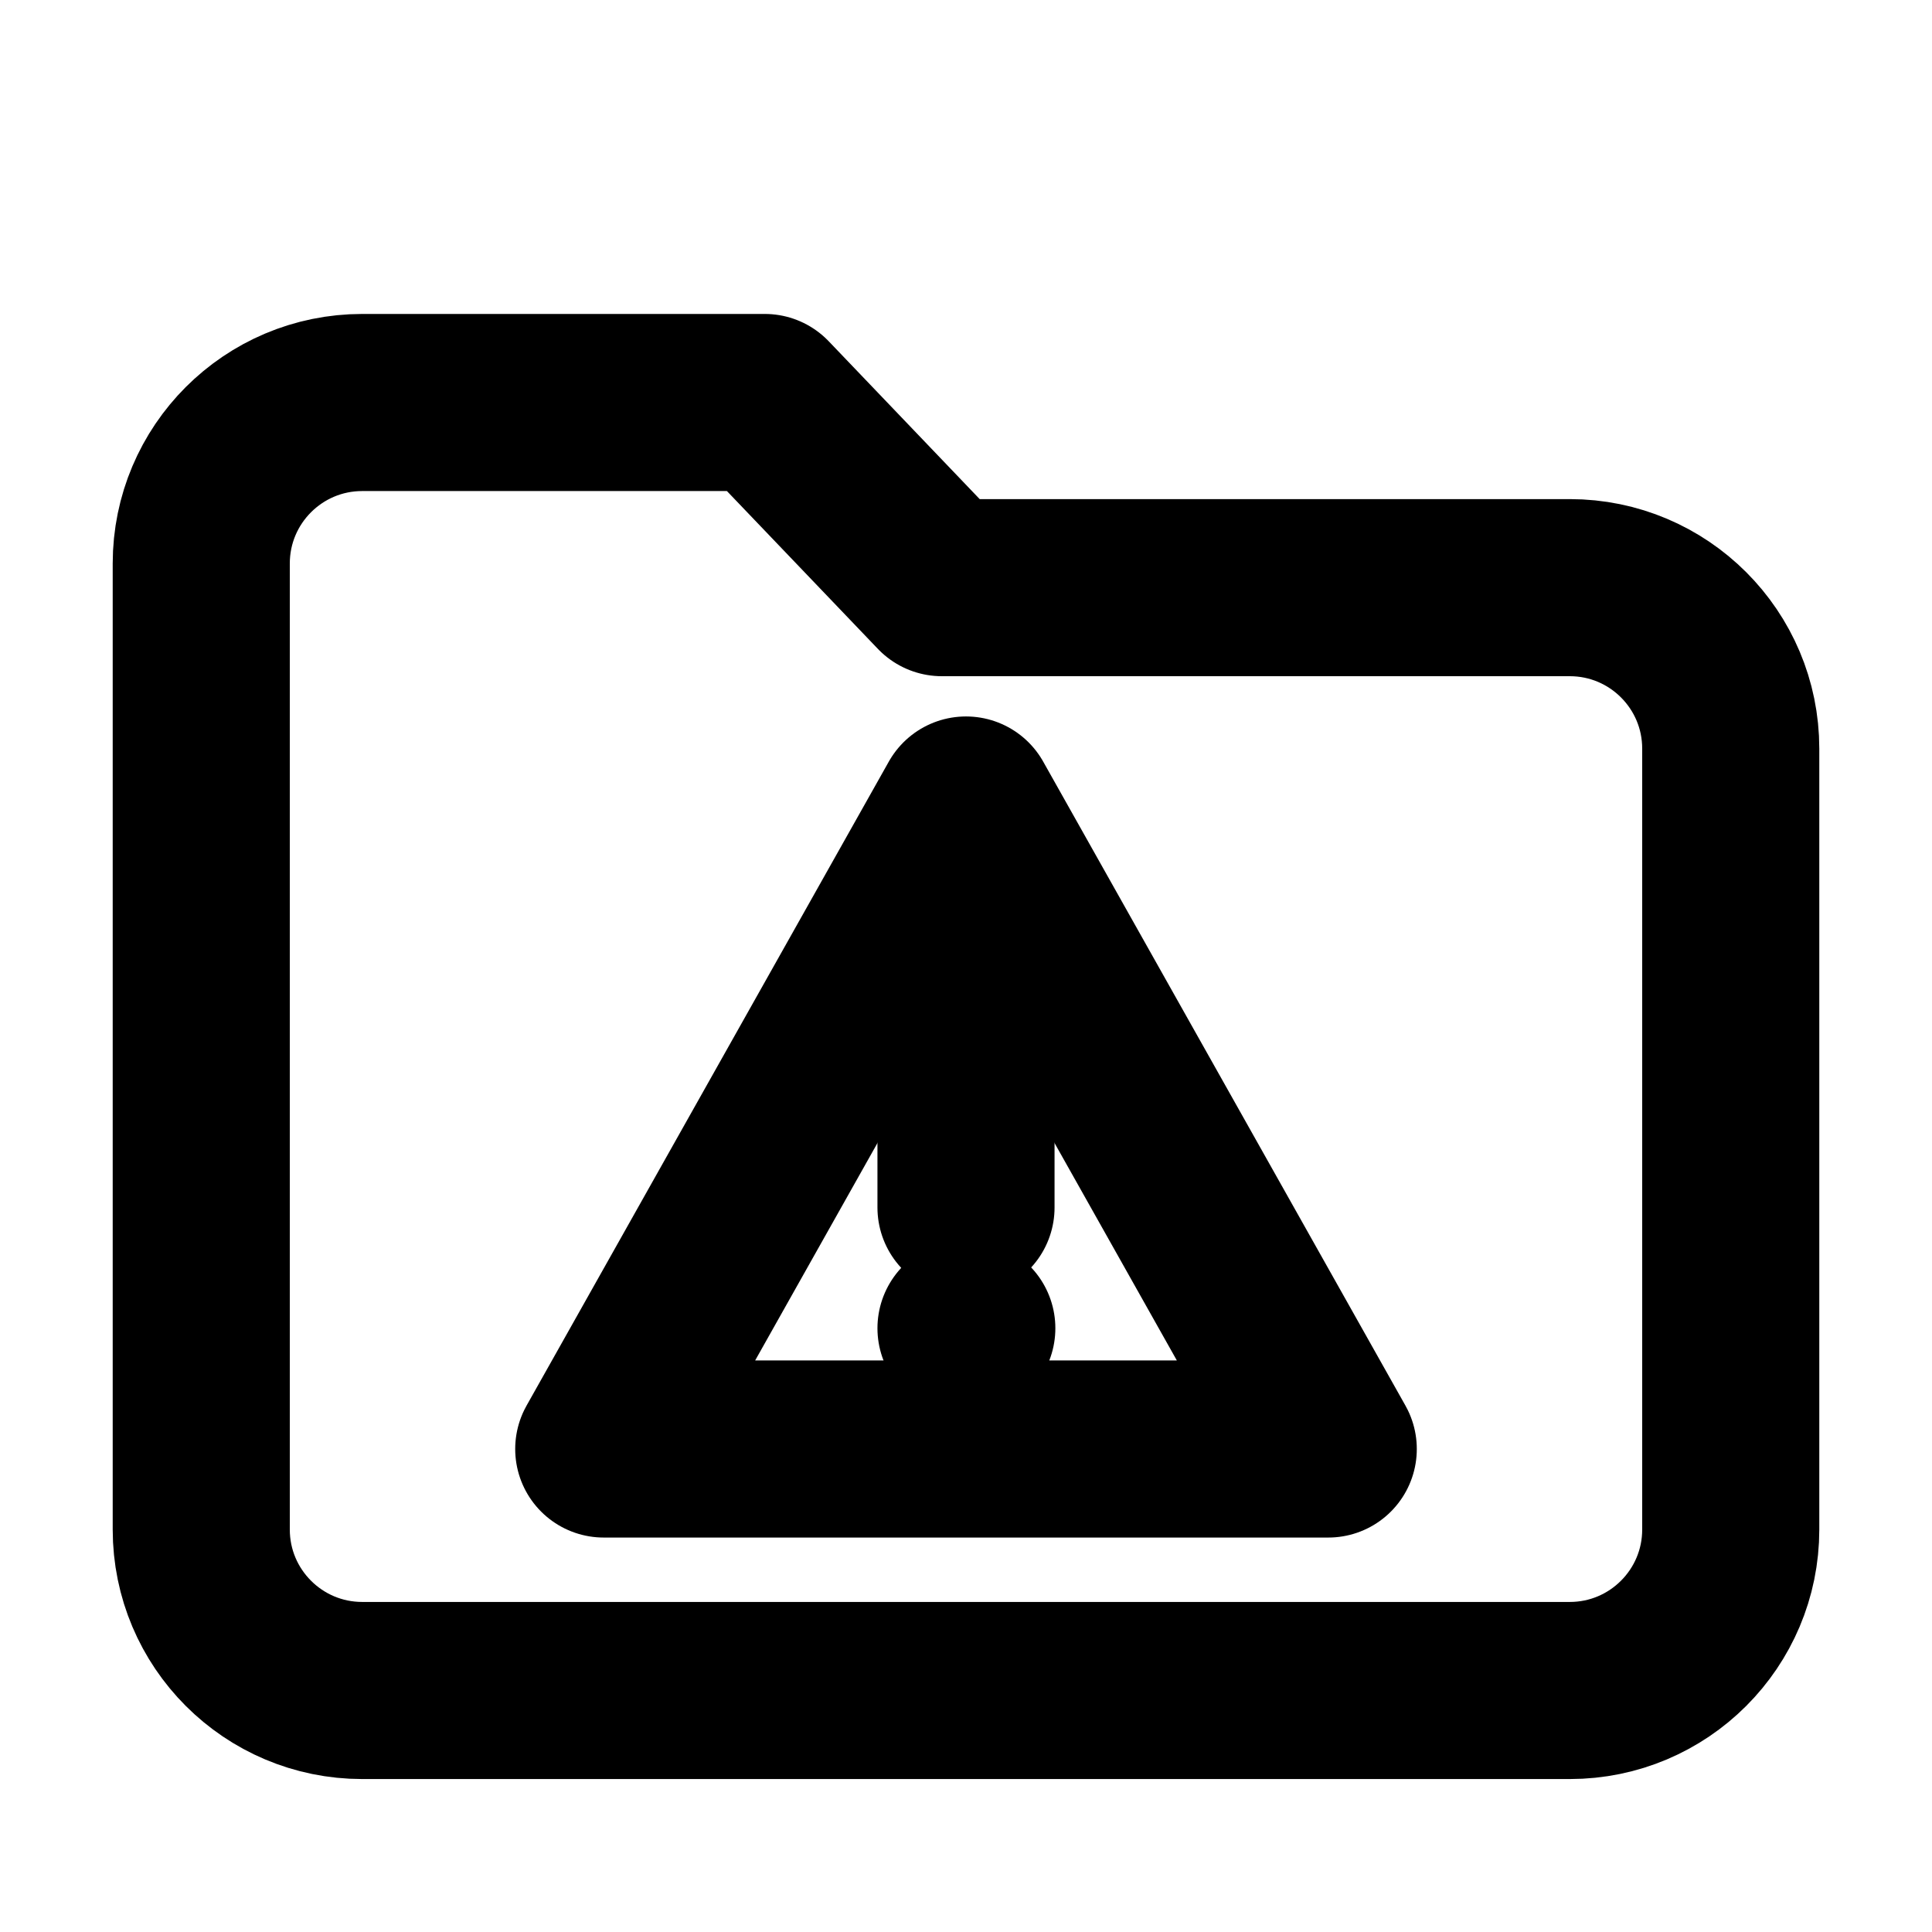
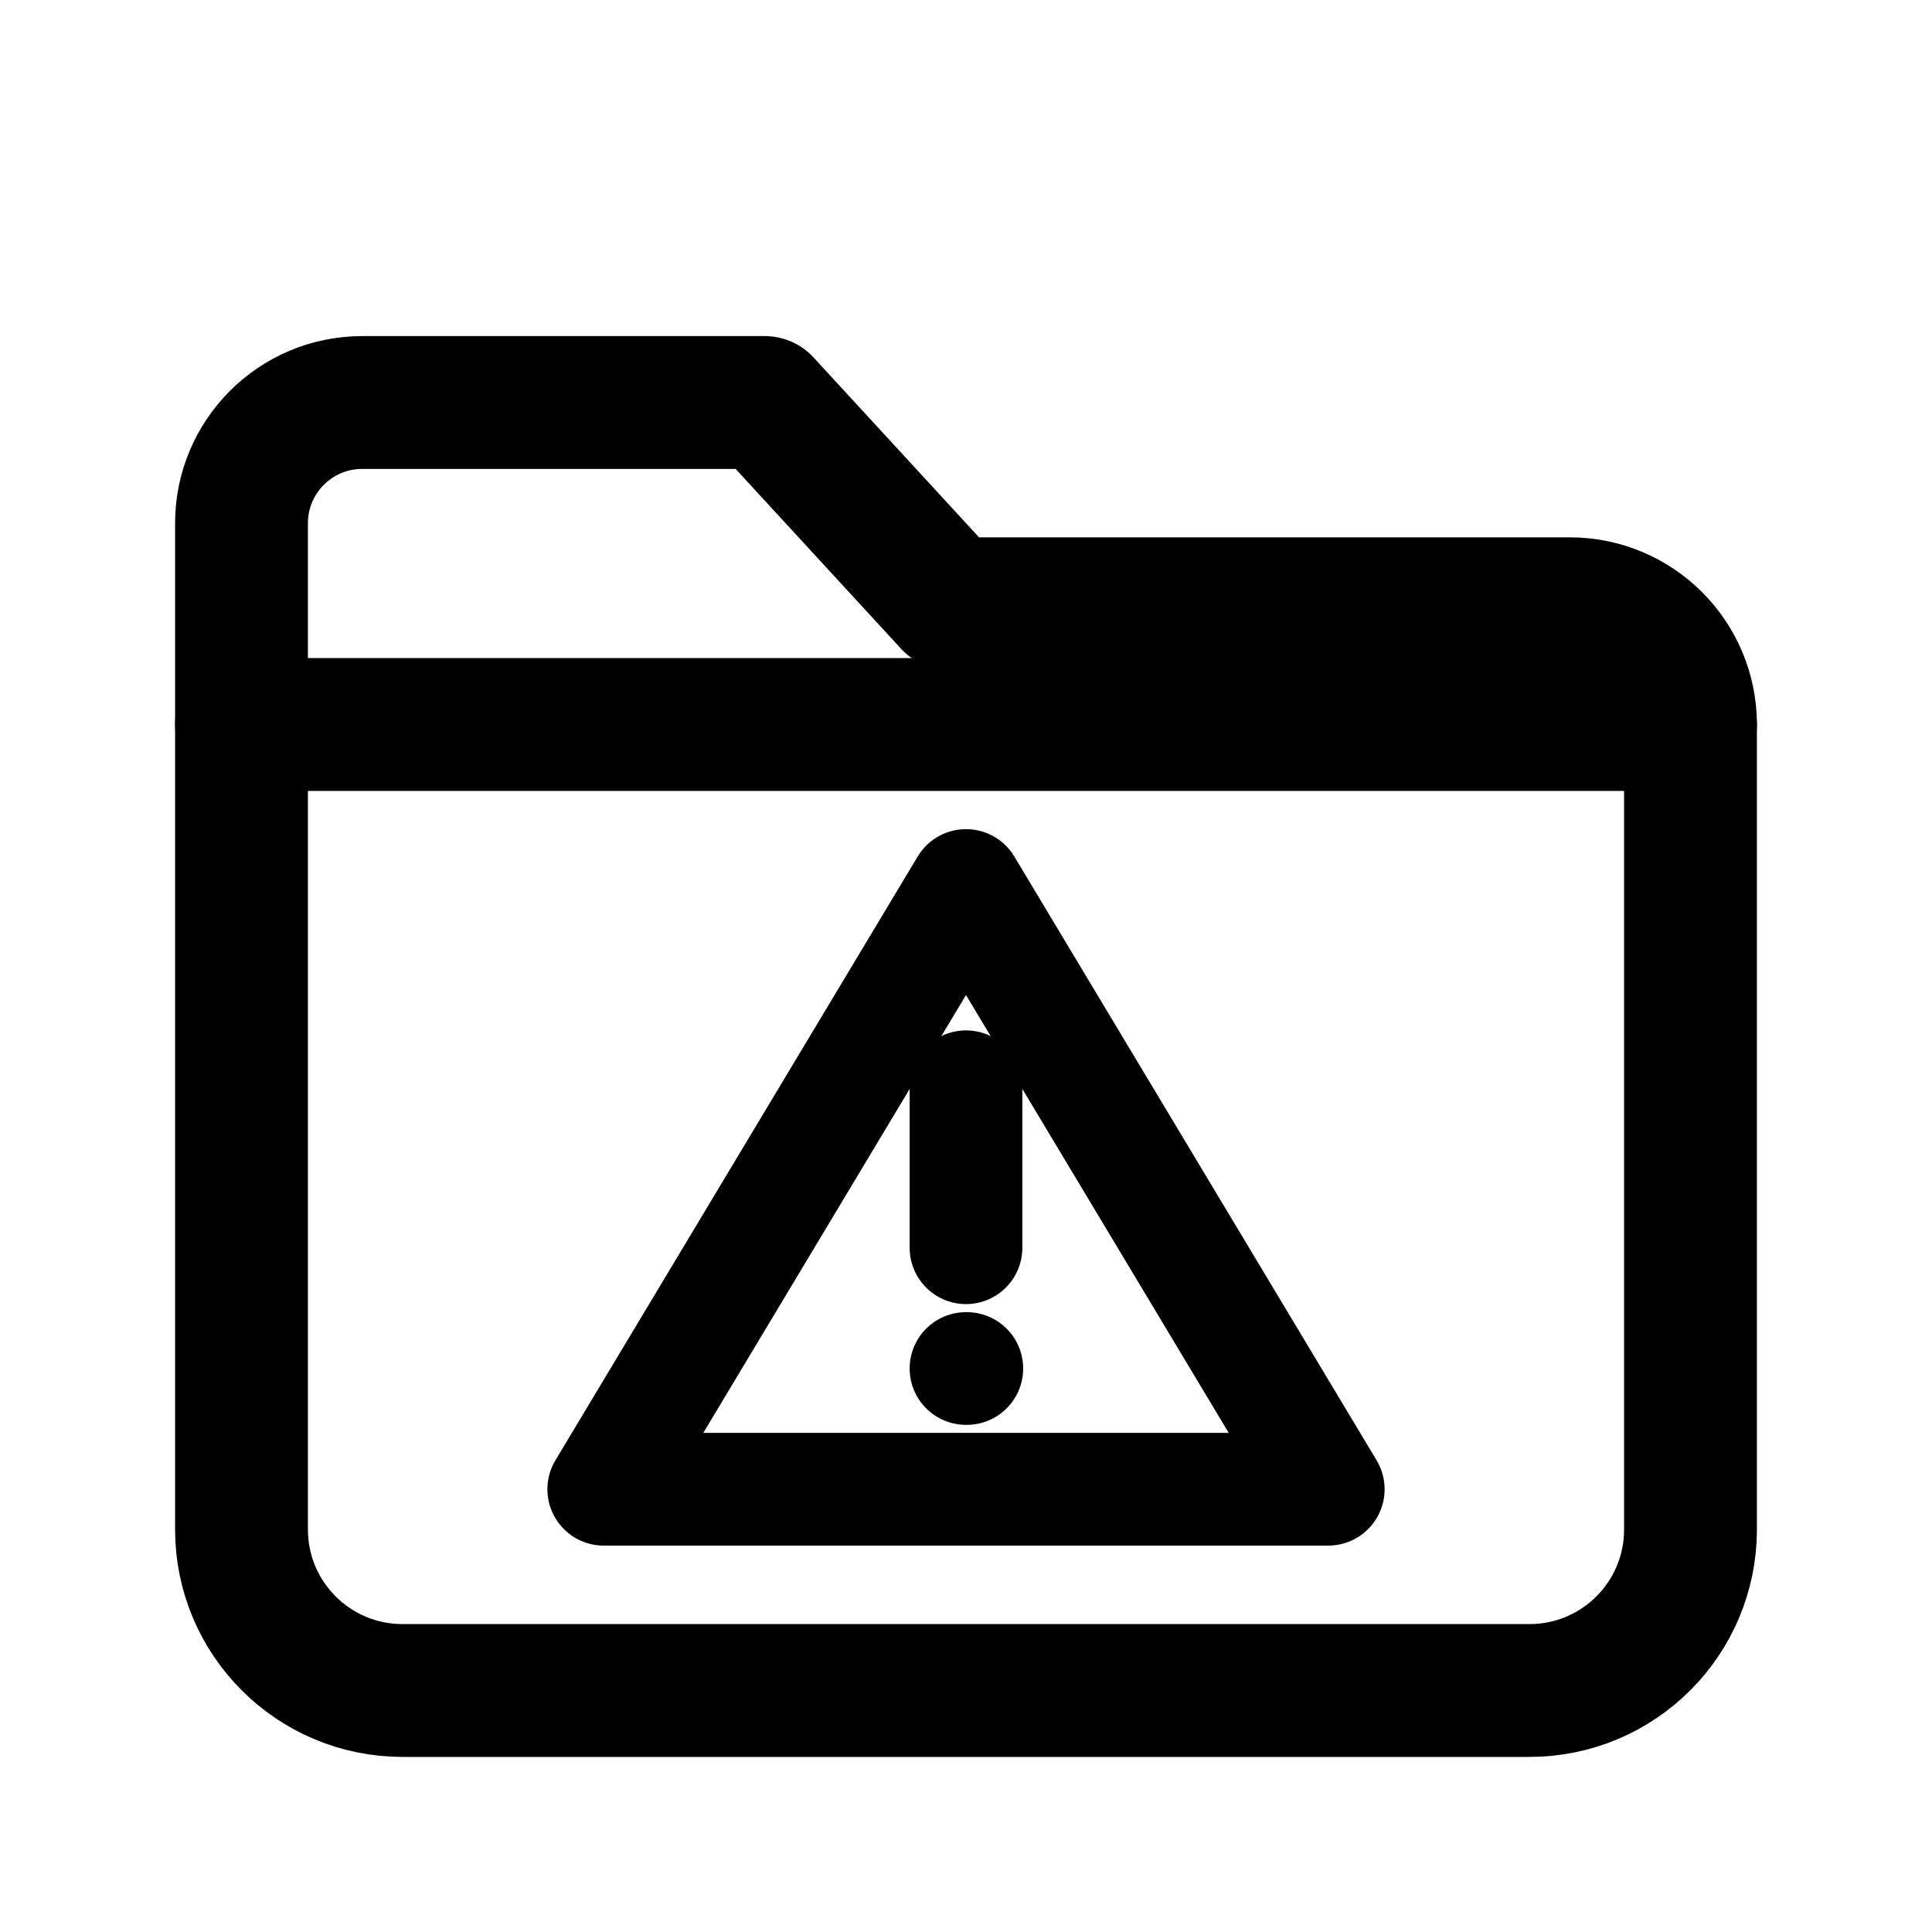
- <svg xmlns="http://www.w3.org/2000/svg" viewBox="0 0 24 24" fill="none" stroke="currentColor" stroke-width="2.2" stroke-linecap="round" stroke-linejoin="round">
-   <path d="M2.5 7a2 2 0 0 1 2-2h5l2.2 2.3H19.5a2 2 0 0 1 2 2V19a2 2 0 0 1-2 2h-15a2 2 0 0 1-2-2z" />
-   <path d="m12 10 4.5 8h-9z" />
-   <path d="M12 12.5v2.5m0 1.5h.01" />
+ <svg xmlns="http://www.w3.org/2000/svg" viewBox="0 0 24 24" fill="none" stroke="currentColor" stroke-width="1.65" stroke-linecap="round" stroke-linejoin="round">
+   <path d="M3 9V6.5A1.5 1.5 0 0 1 4.5 5h5l2.3 2.5h7.7A1.5 1.5 0 0 1 21 9" />
+   <path d="M3 9h18v10a2 2 0 0 1-2 2H5a2 2 0 0 1-2-2z" />
+   <path d="m12 11 4.5 7.5h-9z" stroke-width="1.4" />
+   <path d="M12 13.5v2m0 1.5h.01" stroke-width="1.4" />
</svg>
